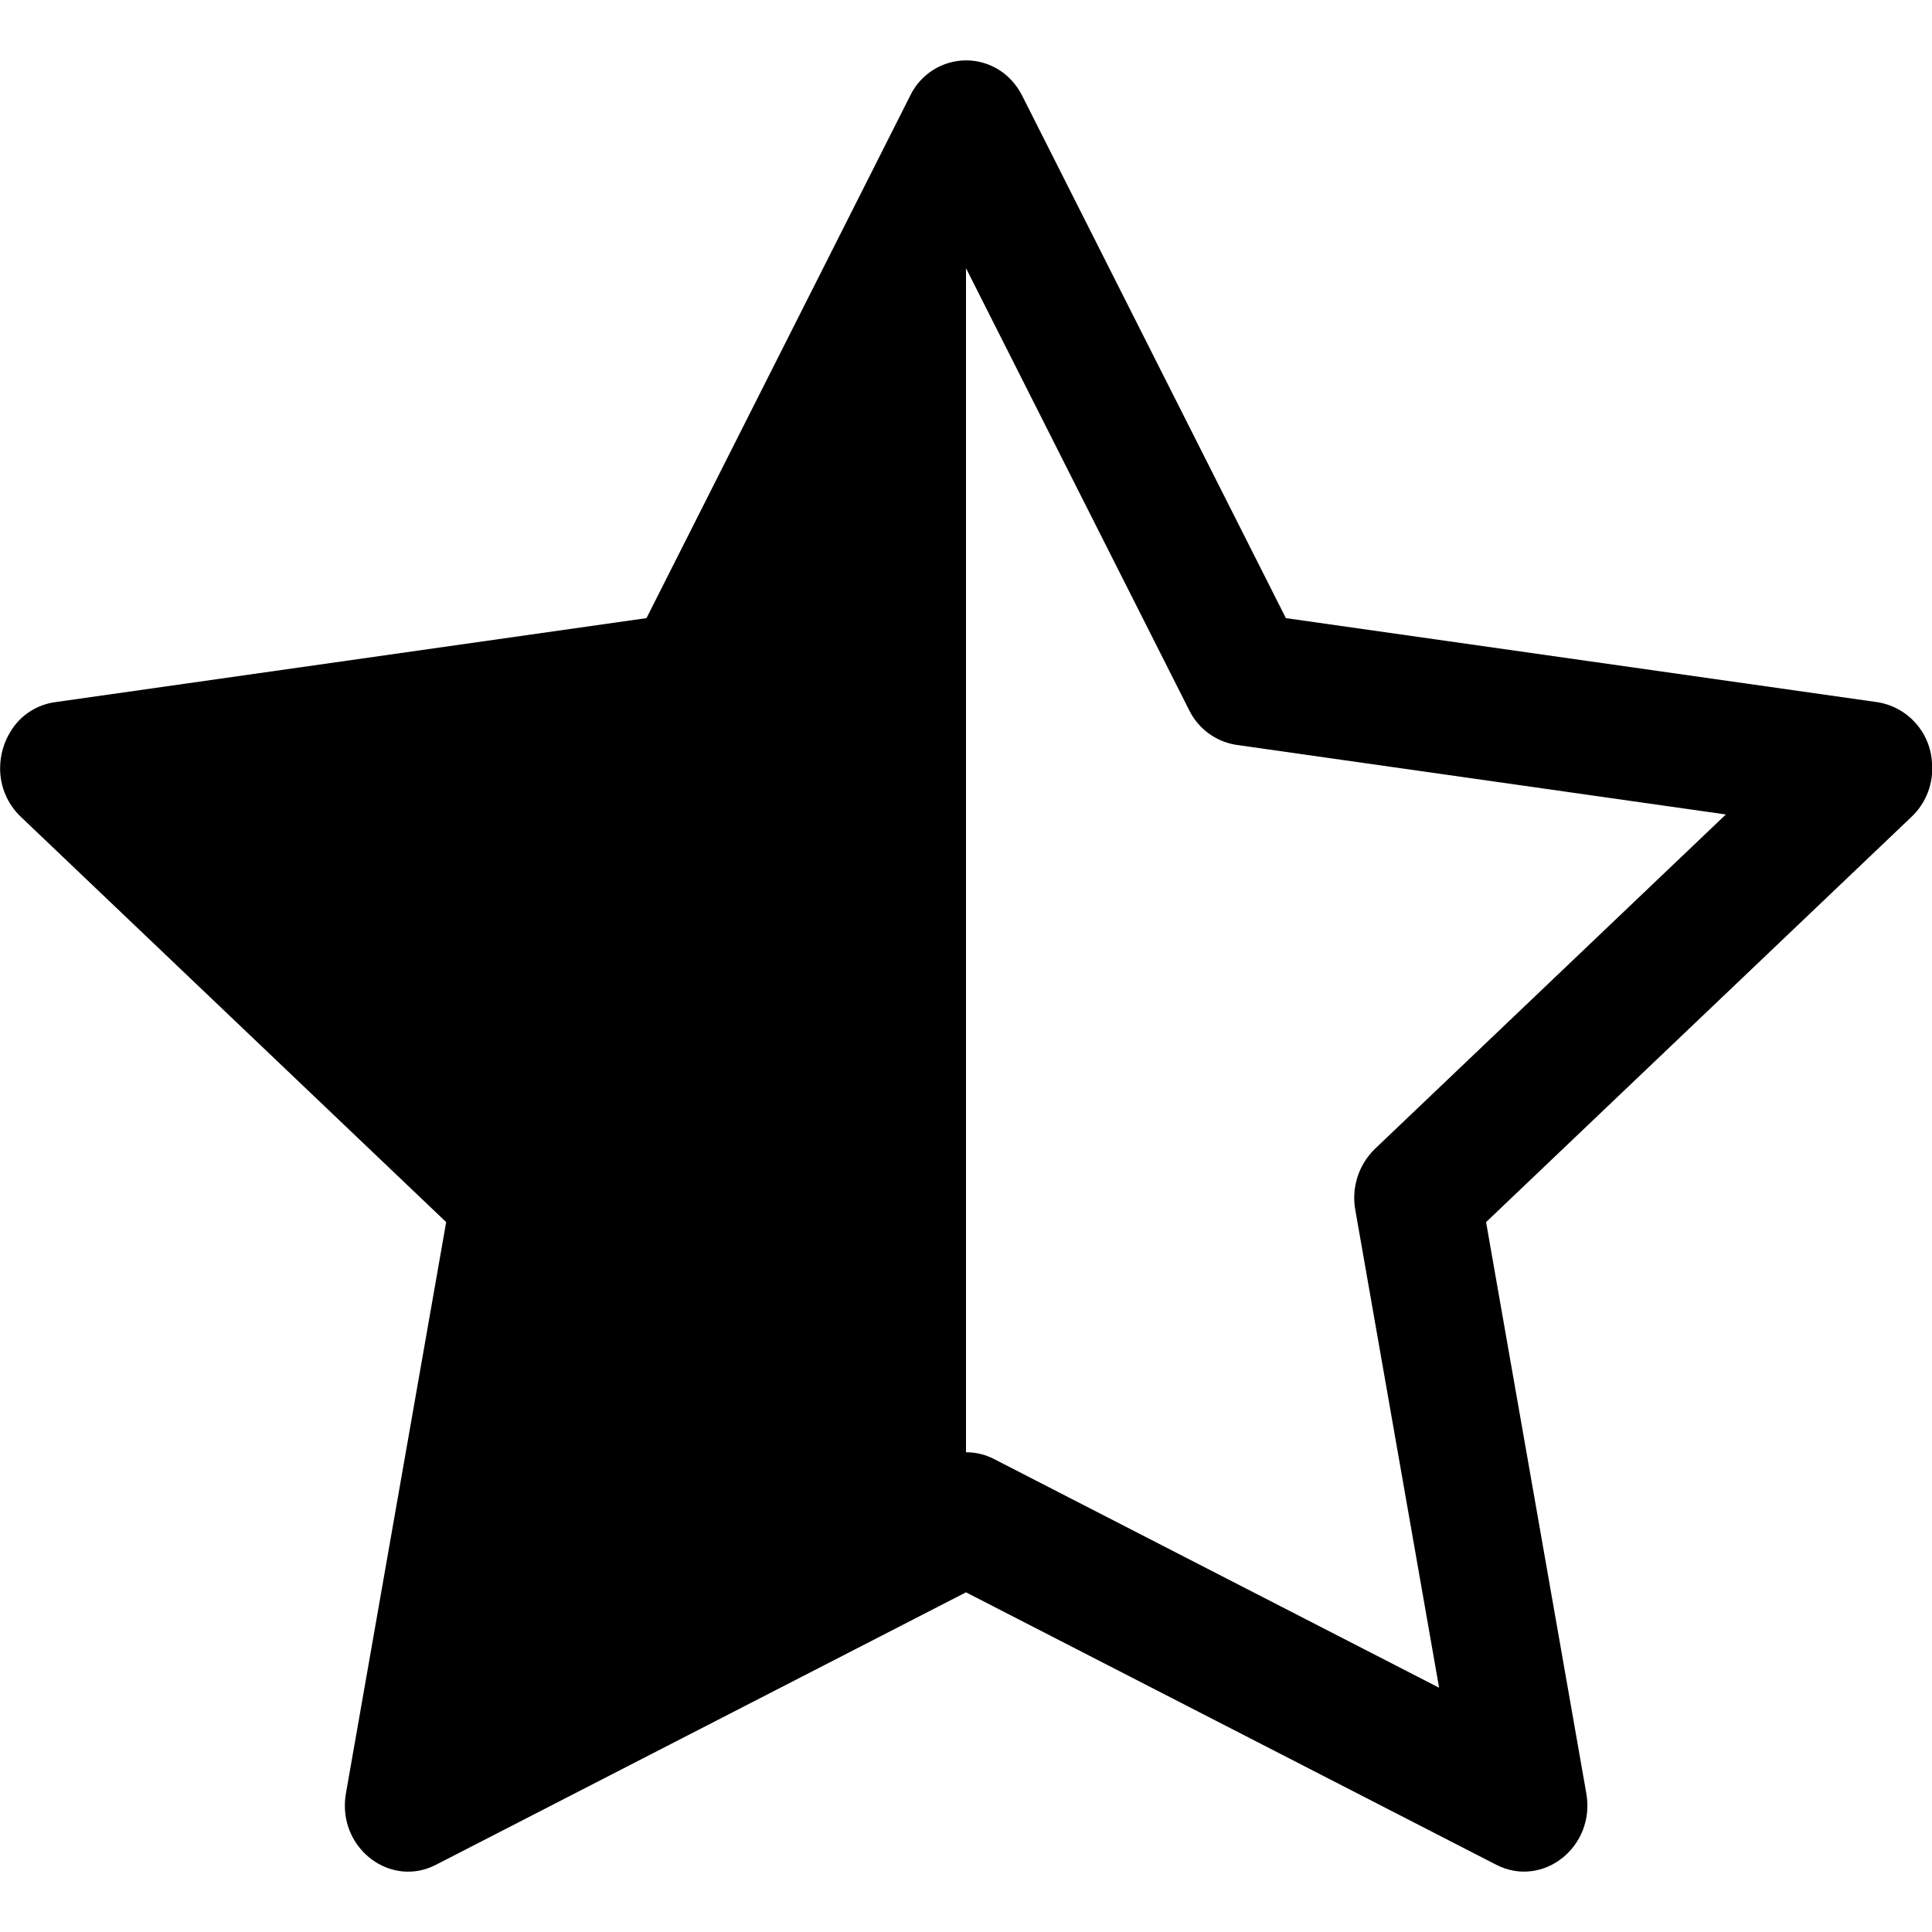
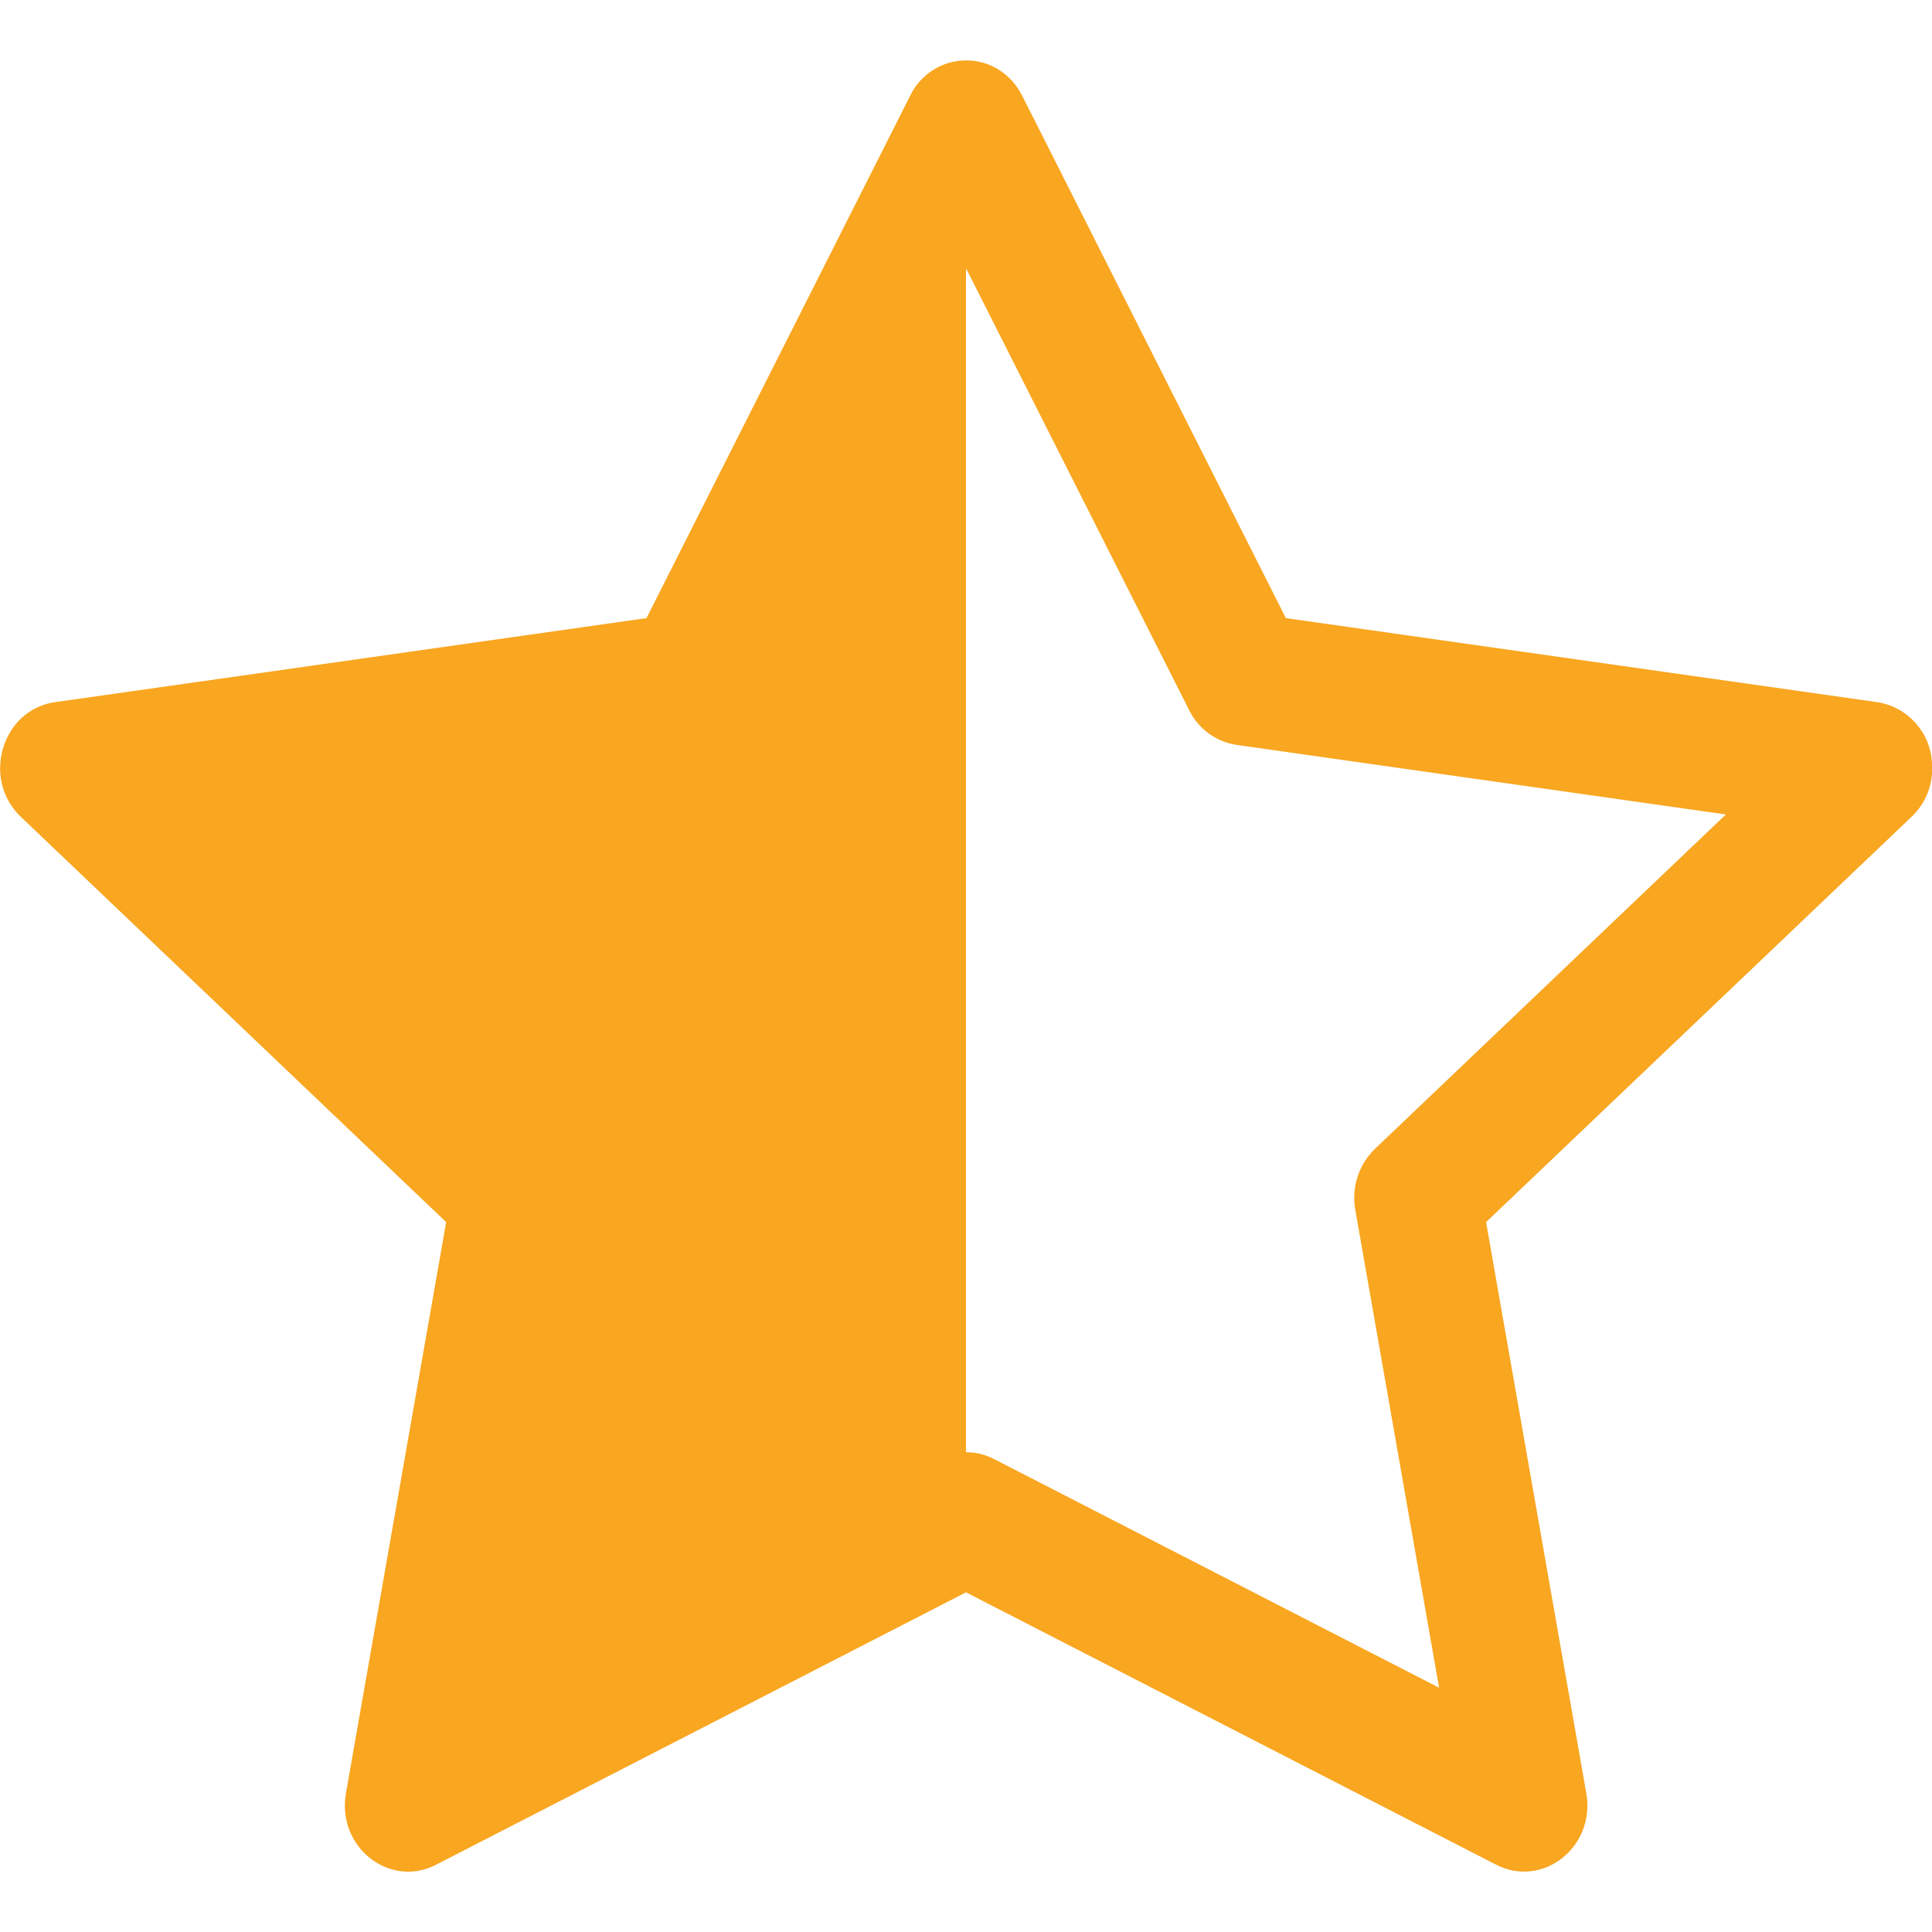
- <svg xmlns="http://www.w3.org/2000/svg" width="16" height="16" fill="currentColor" class="bi bi-star-half" viewBox="0 0 16 16">
+ <svg xmlns="http://www.w3.org/2000/svg" width="50" height="50" fill="#F9A620" class="bi bi-star-half" viewBox="0 0 16 16">
  <path d="M5.354 5.119 7.538.792A.516.516 0 0 1 8 .5c.183 0 .366.097.465.292l2.184 4.327 4.898.696A.537.537 0 0 1 16 6.32a.548.548 0 0 1-.17.445l-3.523 3.356.83 4.73c.078.443-.36.79-.746.592L8 13.187l-4.389 2.256a.52.52 0 0 1-.146.05c-.342.06-.668-.254-.6-.642l.83-4.73L.173 6.765a.55.55 0 0 1-.172-.403.58.58 0 0 1 .085-.302.513.513 0 0 1 .37-.245l4.898-.696zM8 12.027a.5.5 0 0 1 .232.056l3.686 1.894-.694-3.957a.565.565 0 0 1 .162-.505l2.907-2.77-4.052-.576a.525.525 0 0 1-.393-.288L8.001 2.223 8 2.226v9.8z" />
</svg>
